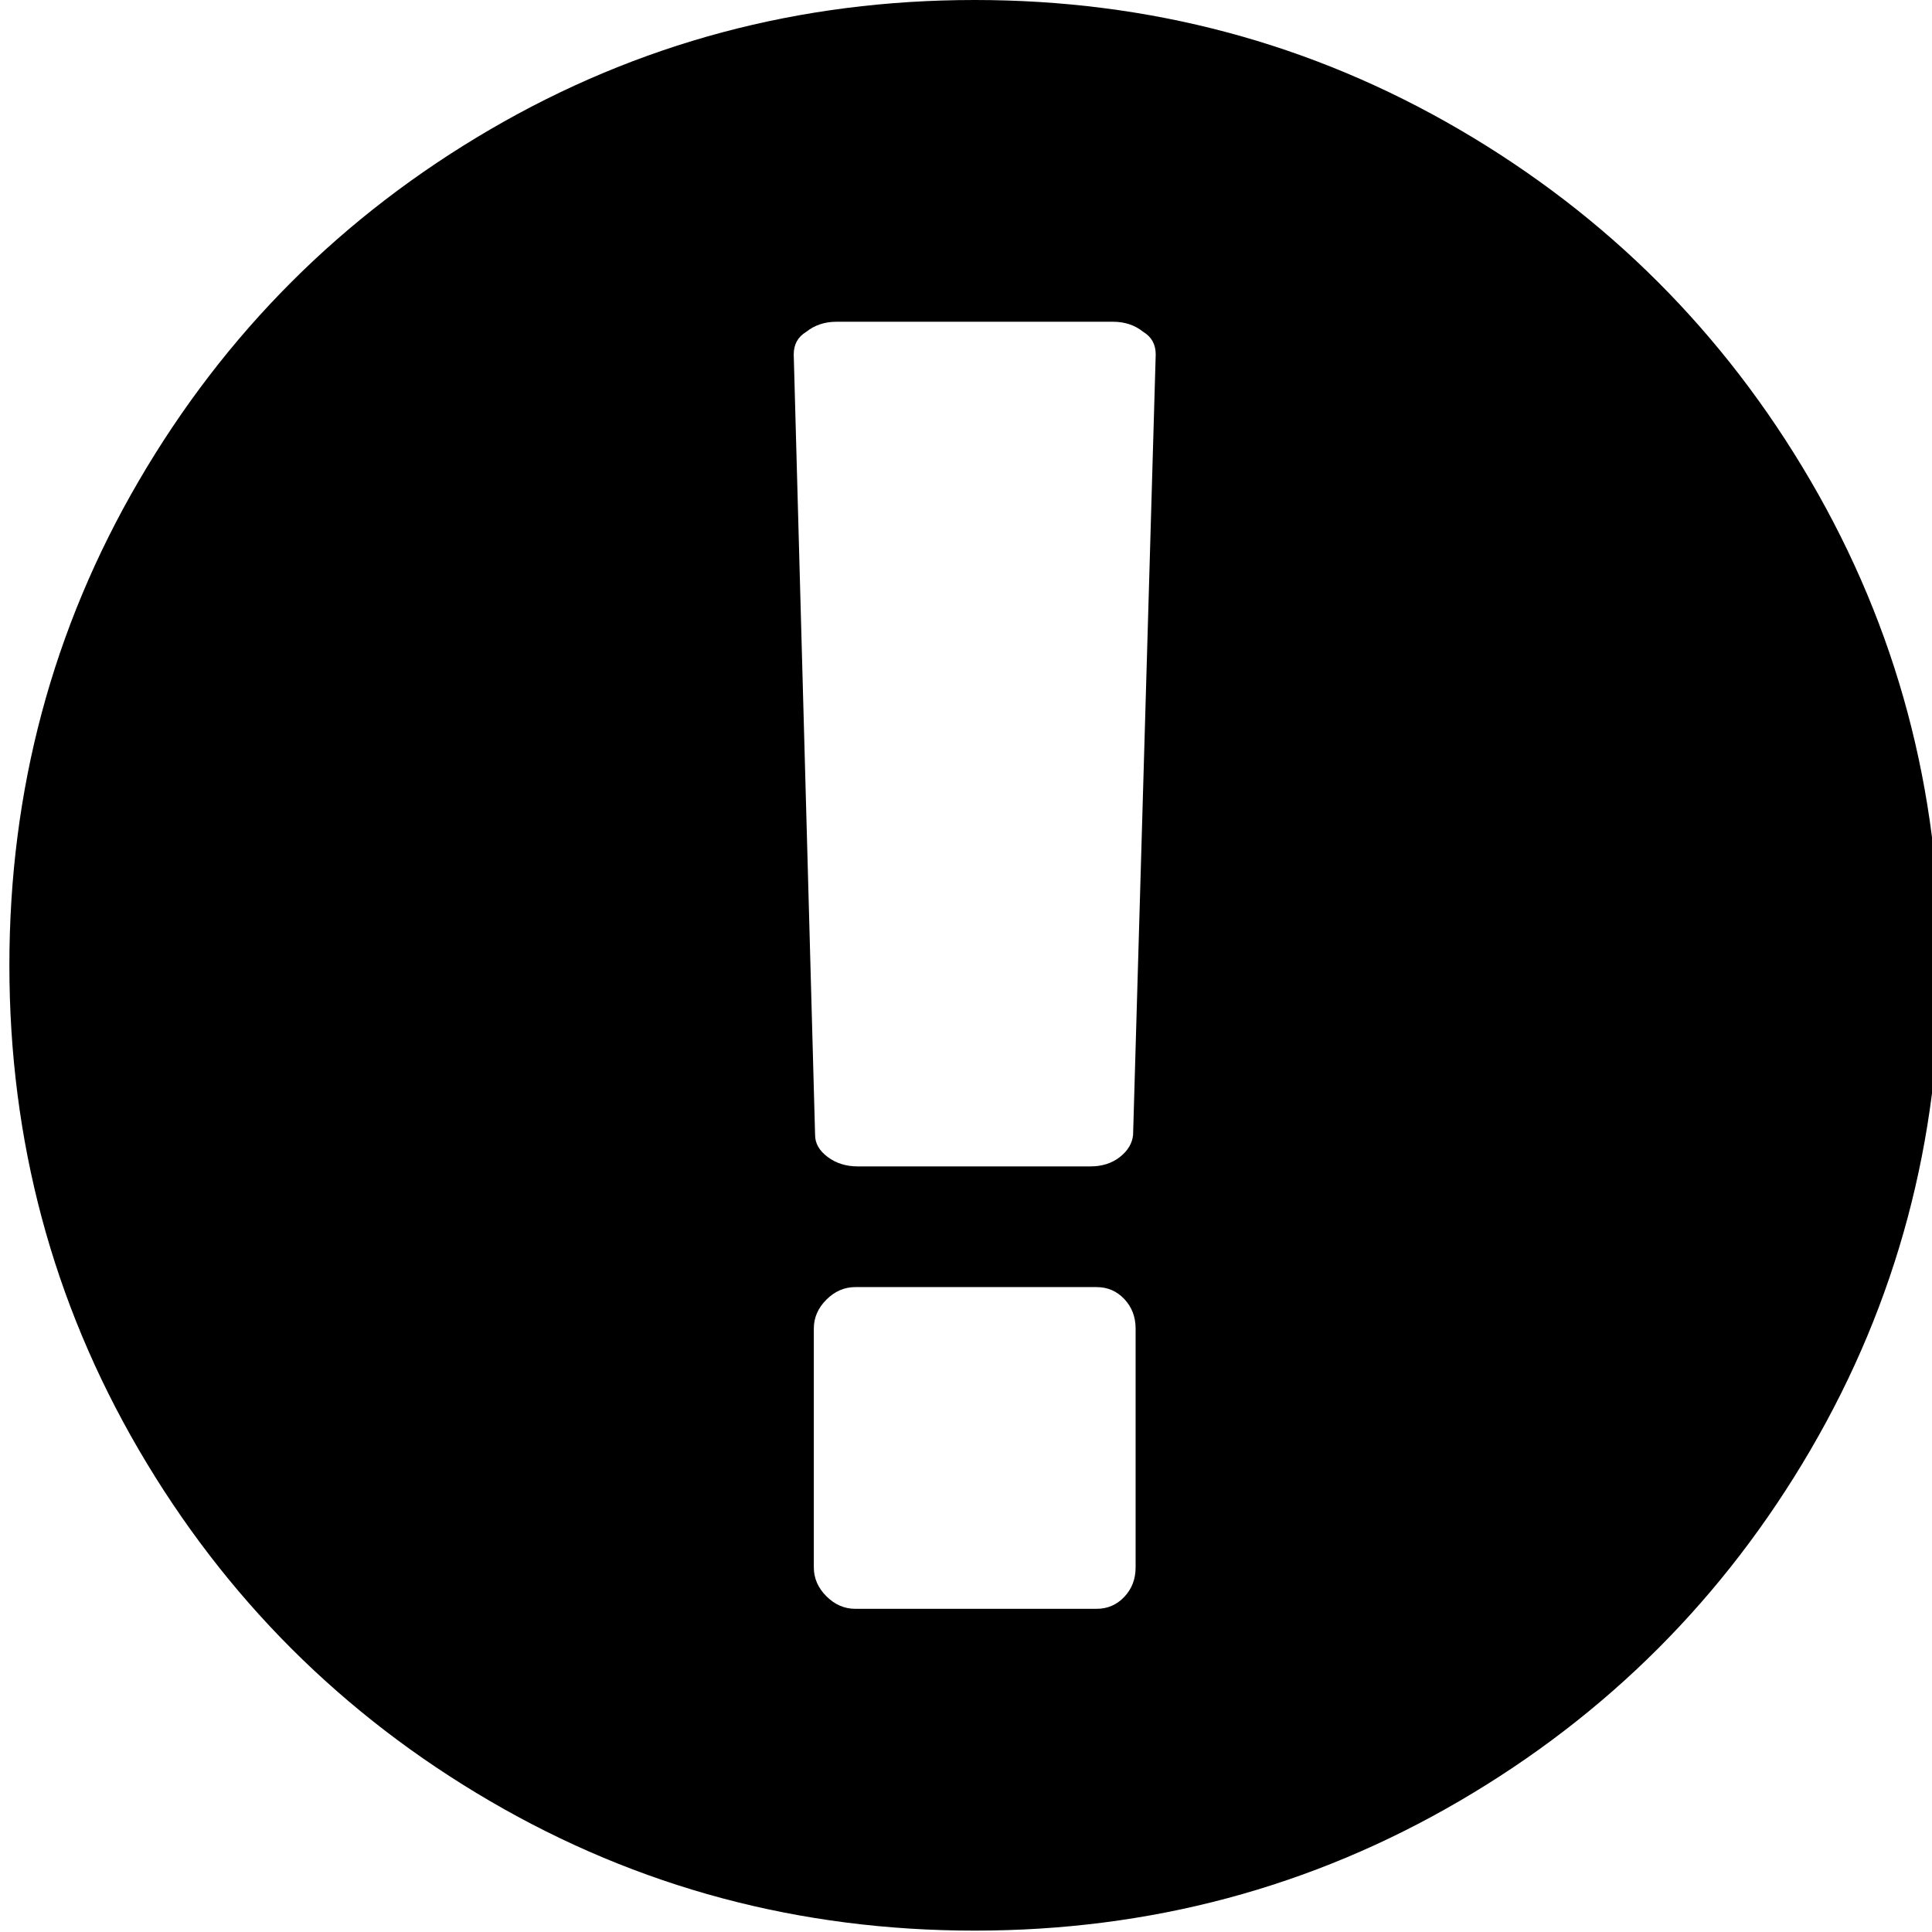
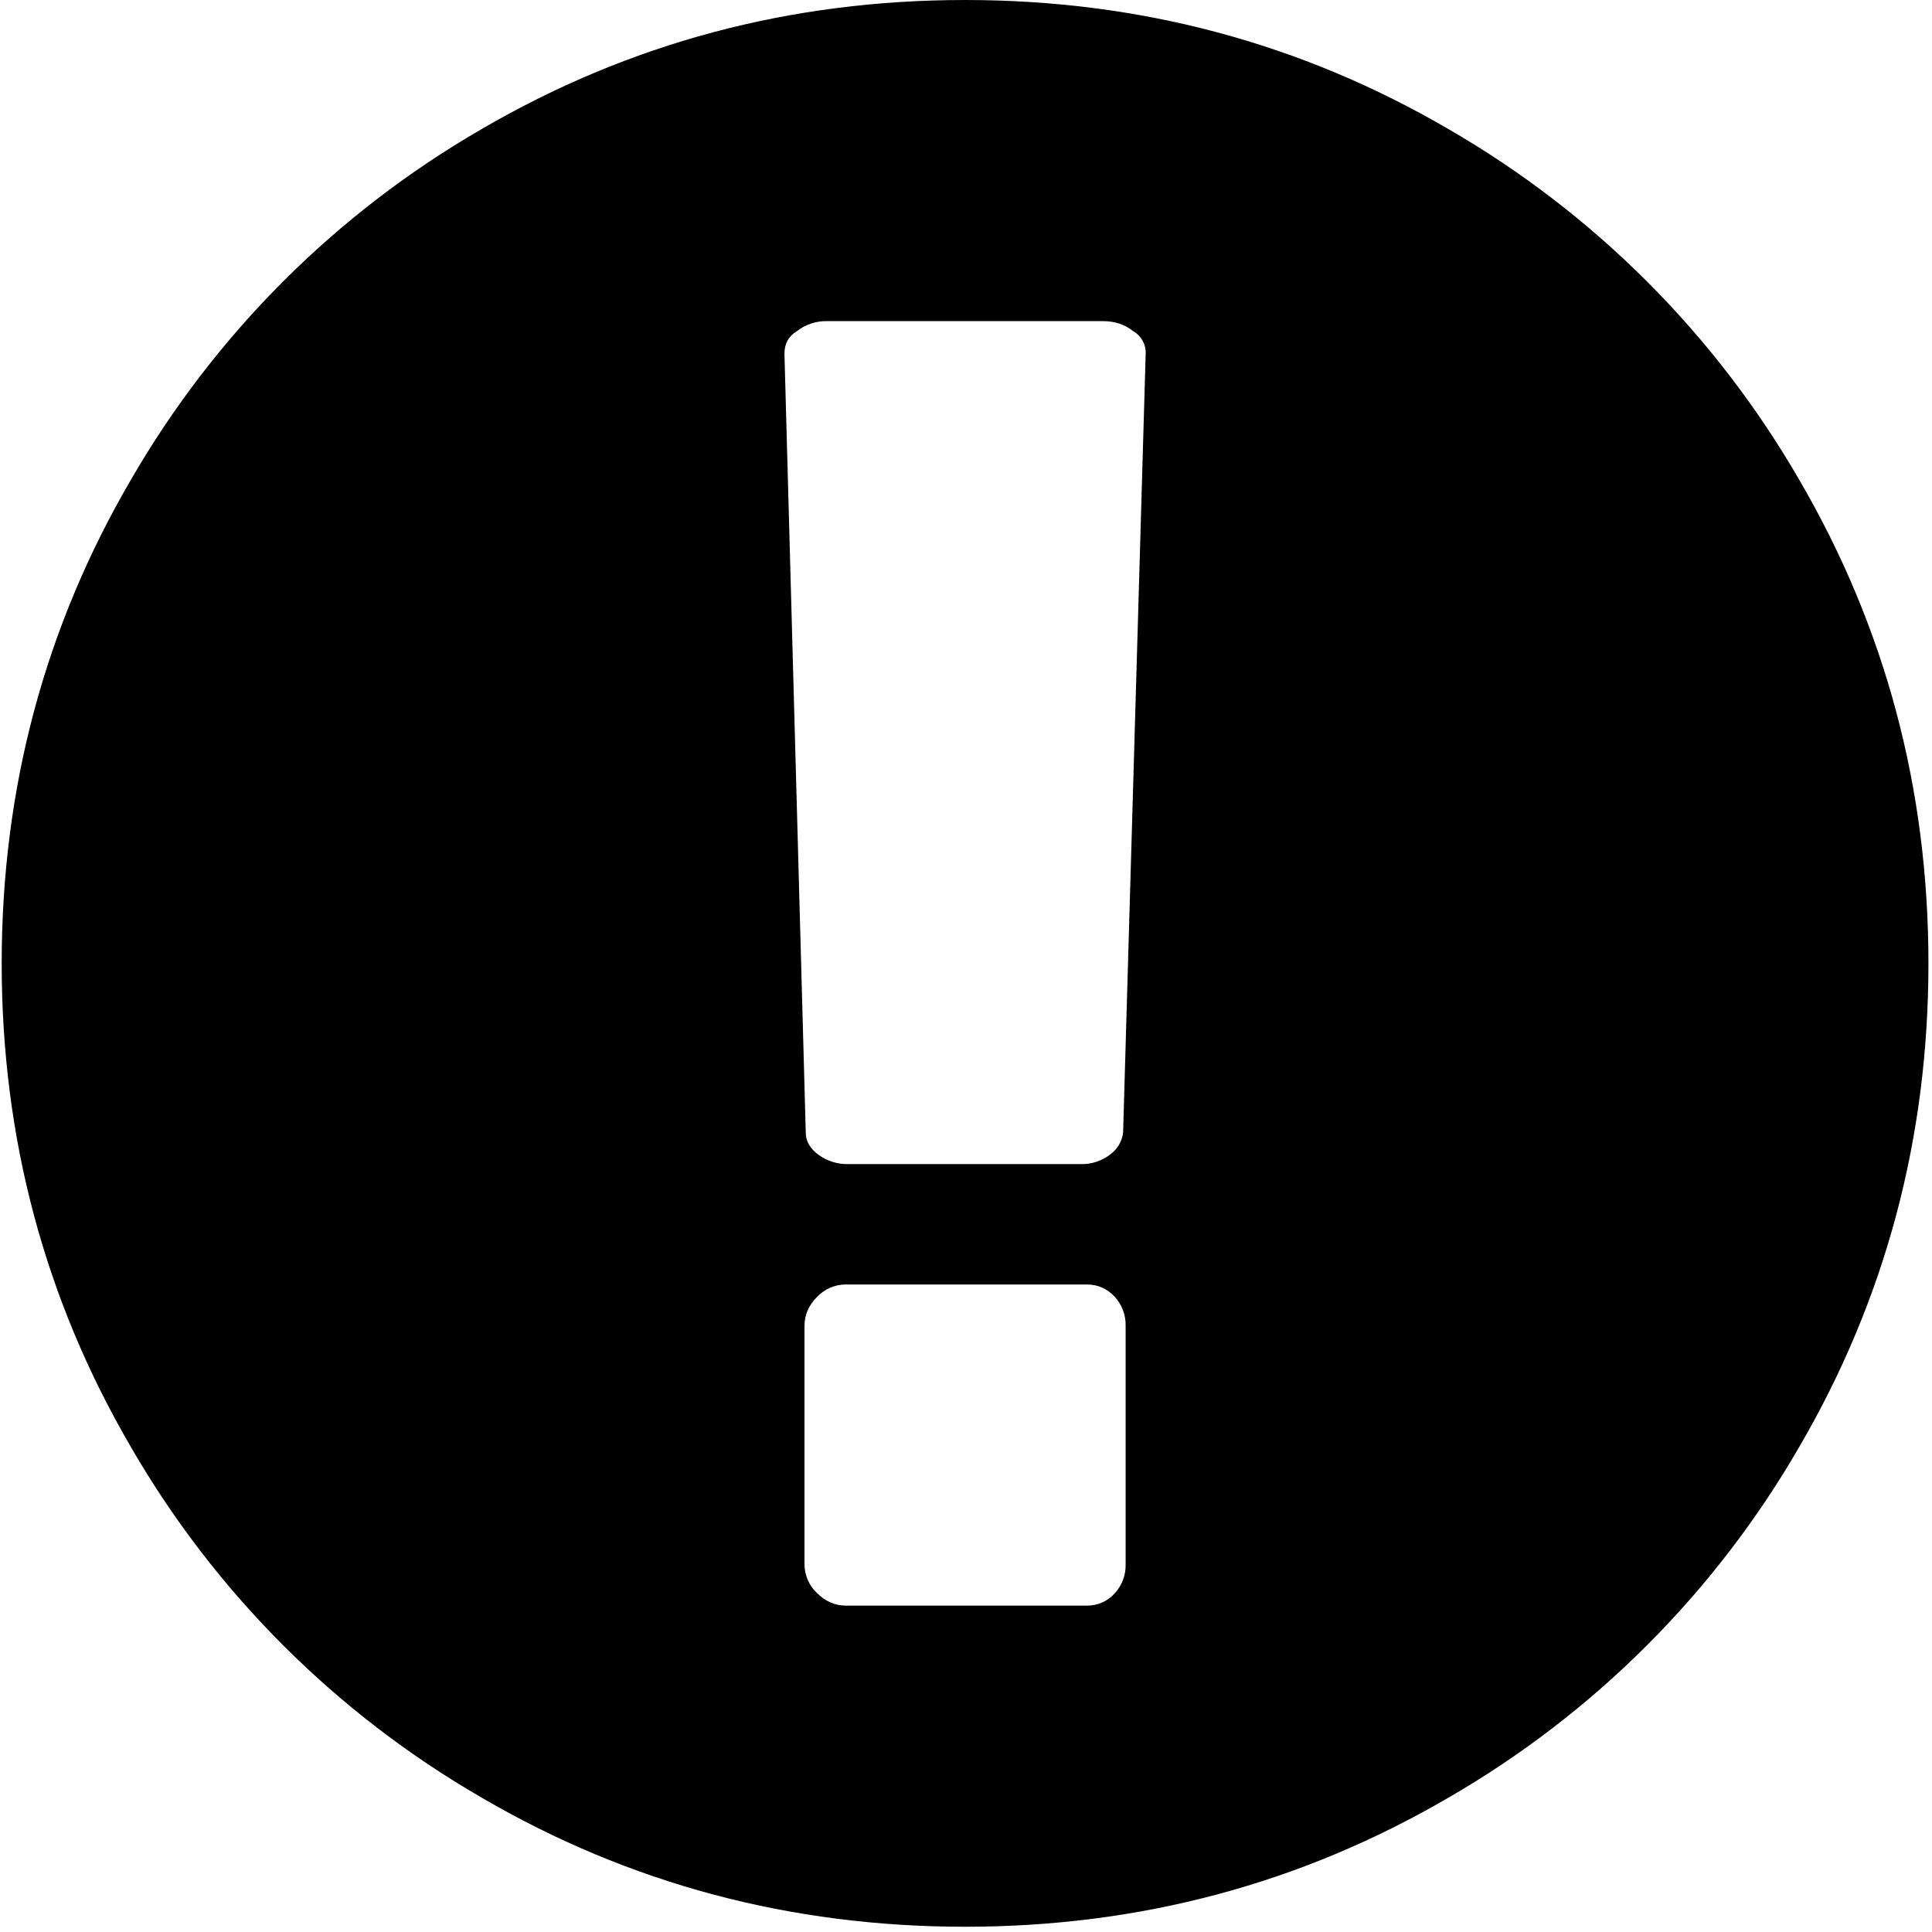
- <svg xmlns="http://www.w3.org/2000/svg" width="500" height="500">
-   <path d="M468.573 124.42c-22.34-38.272-52.643-68.576-90.916-90.916C339.375 11.167 297.585 0 252.257 0c-45.324 0-87.122 11.167-125.401 33.504-38.277 22.336-68.58 52.64-90.919 90.916C13.595 162.699 2.428 204.5 2.428 249.821s11.171 87.118 33.504 125.401c22.339 38.265 52.643 68.576 90.919 90.915 38.279 22.338 80.077 33.505 125.401 33.505s87.126-11.167 125.4-33.505c38.273-22.335 68.576-52.643 90.916-90.915 22.334-38.283 33.501-80.084 33.501-125.401.001-45.321-11.166-87.128-33.496-125.401zM293.896 405.632c0 3.039-.982 5.582-2.932 7.643-1.948 2.061-4.336 3.086-7.159 3.086h-62.457c-2.817 0-5.312-1.082-7.48-3.25-2.17-2.168-3.252-4.663-3.252-7.479V343.83c0-2.818 1.082-5.314 3.252-7.482 2.167-2.167 4.663-3.249 7.48-3.249h62.457c2.823 0 5.215 1.031 7.159 3.086 1.949 2.068 2.932 4.608 2.932 7.646v61.801zm-.655-111.897c-.22 2.168-1.354 4.069-3.409 5.692-2.064 1.626-4.609 2.438-7.643 2.438h-60.181c-3.038 0-5.64-.812-7.808-2.438-2.17-1.623-3.255-3.524-3.255-5.692l-5.529-202.007c0-2.606 1.082-4.554 3.25-5.856 2.172-1.733 4.774-2.603 7.81-2.603h71.57c3.039 0 5.638.866 7.806 2.603 2.168 1.303 3.246 3.254 3.246 5.856l-5.857 202.007z" />
+ <svg xmlns="http://www.w3.org/2000/svg" width="32" height="32">
+   <path d="M29.801 7.947a15.89 15.89 0 0 0-5.807-5.807C21.55.713 18.88 0 15.984 0c-2.894 0-5.564.713-8.01 2.14a15.885 15.885 0 0 0-5.806 5.807C.74 10.392.028 13.062.028 15.957c0 2.894.713 5.564 2.14 8.01a15.892 15.892 0 0 0 5.807 5.806c2.444 1.427 5.114 2.14 8.01 2.14 2.894 0 5.564-.713 8.009-2.14a15.888 15.888 0 0 0 5.807-5.807c1.426-2.445 2.14-5.115 2.14-8.01 0-2.894-.714-5.564-2.14-8.009zM18.644 25.909a.683.683 0 0 1-.187.488.605.605 0 0 1-.457.197h-3.99c-.18 0-.339-.07-.478-.208a.656.656 0 0 1-.207-.477V21.96c0-.18.069-.34.207-.478a.657.657 0 0 1 .478-.207H18c.18 0 .333.066.457.197a.685.685 0 0 1 .187.488v3.948zm-.042-7.147a.526.526 0 0 1-.218.363.764.764 0 0 1-.488.156h-3.844a.807.807 0 0 1-.498-.156c-.139-.104-.208-.225-.208-.363l-.353-12.903c0-.167.069-.291.207-.374a.775.775 0 0 1 .5-.166h4.57c.195 0 .36.055.499.166a.408.408 0 0 1 .207.374l-.374 12.903z" fill="currentColor" fill-rule="nonzero" />
</svg>
